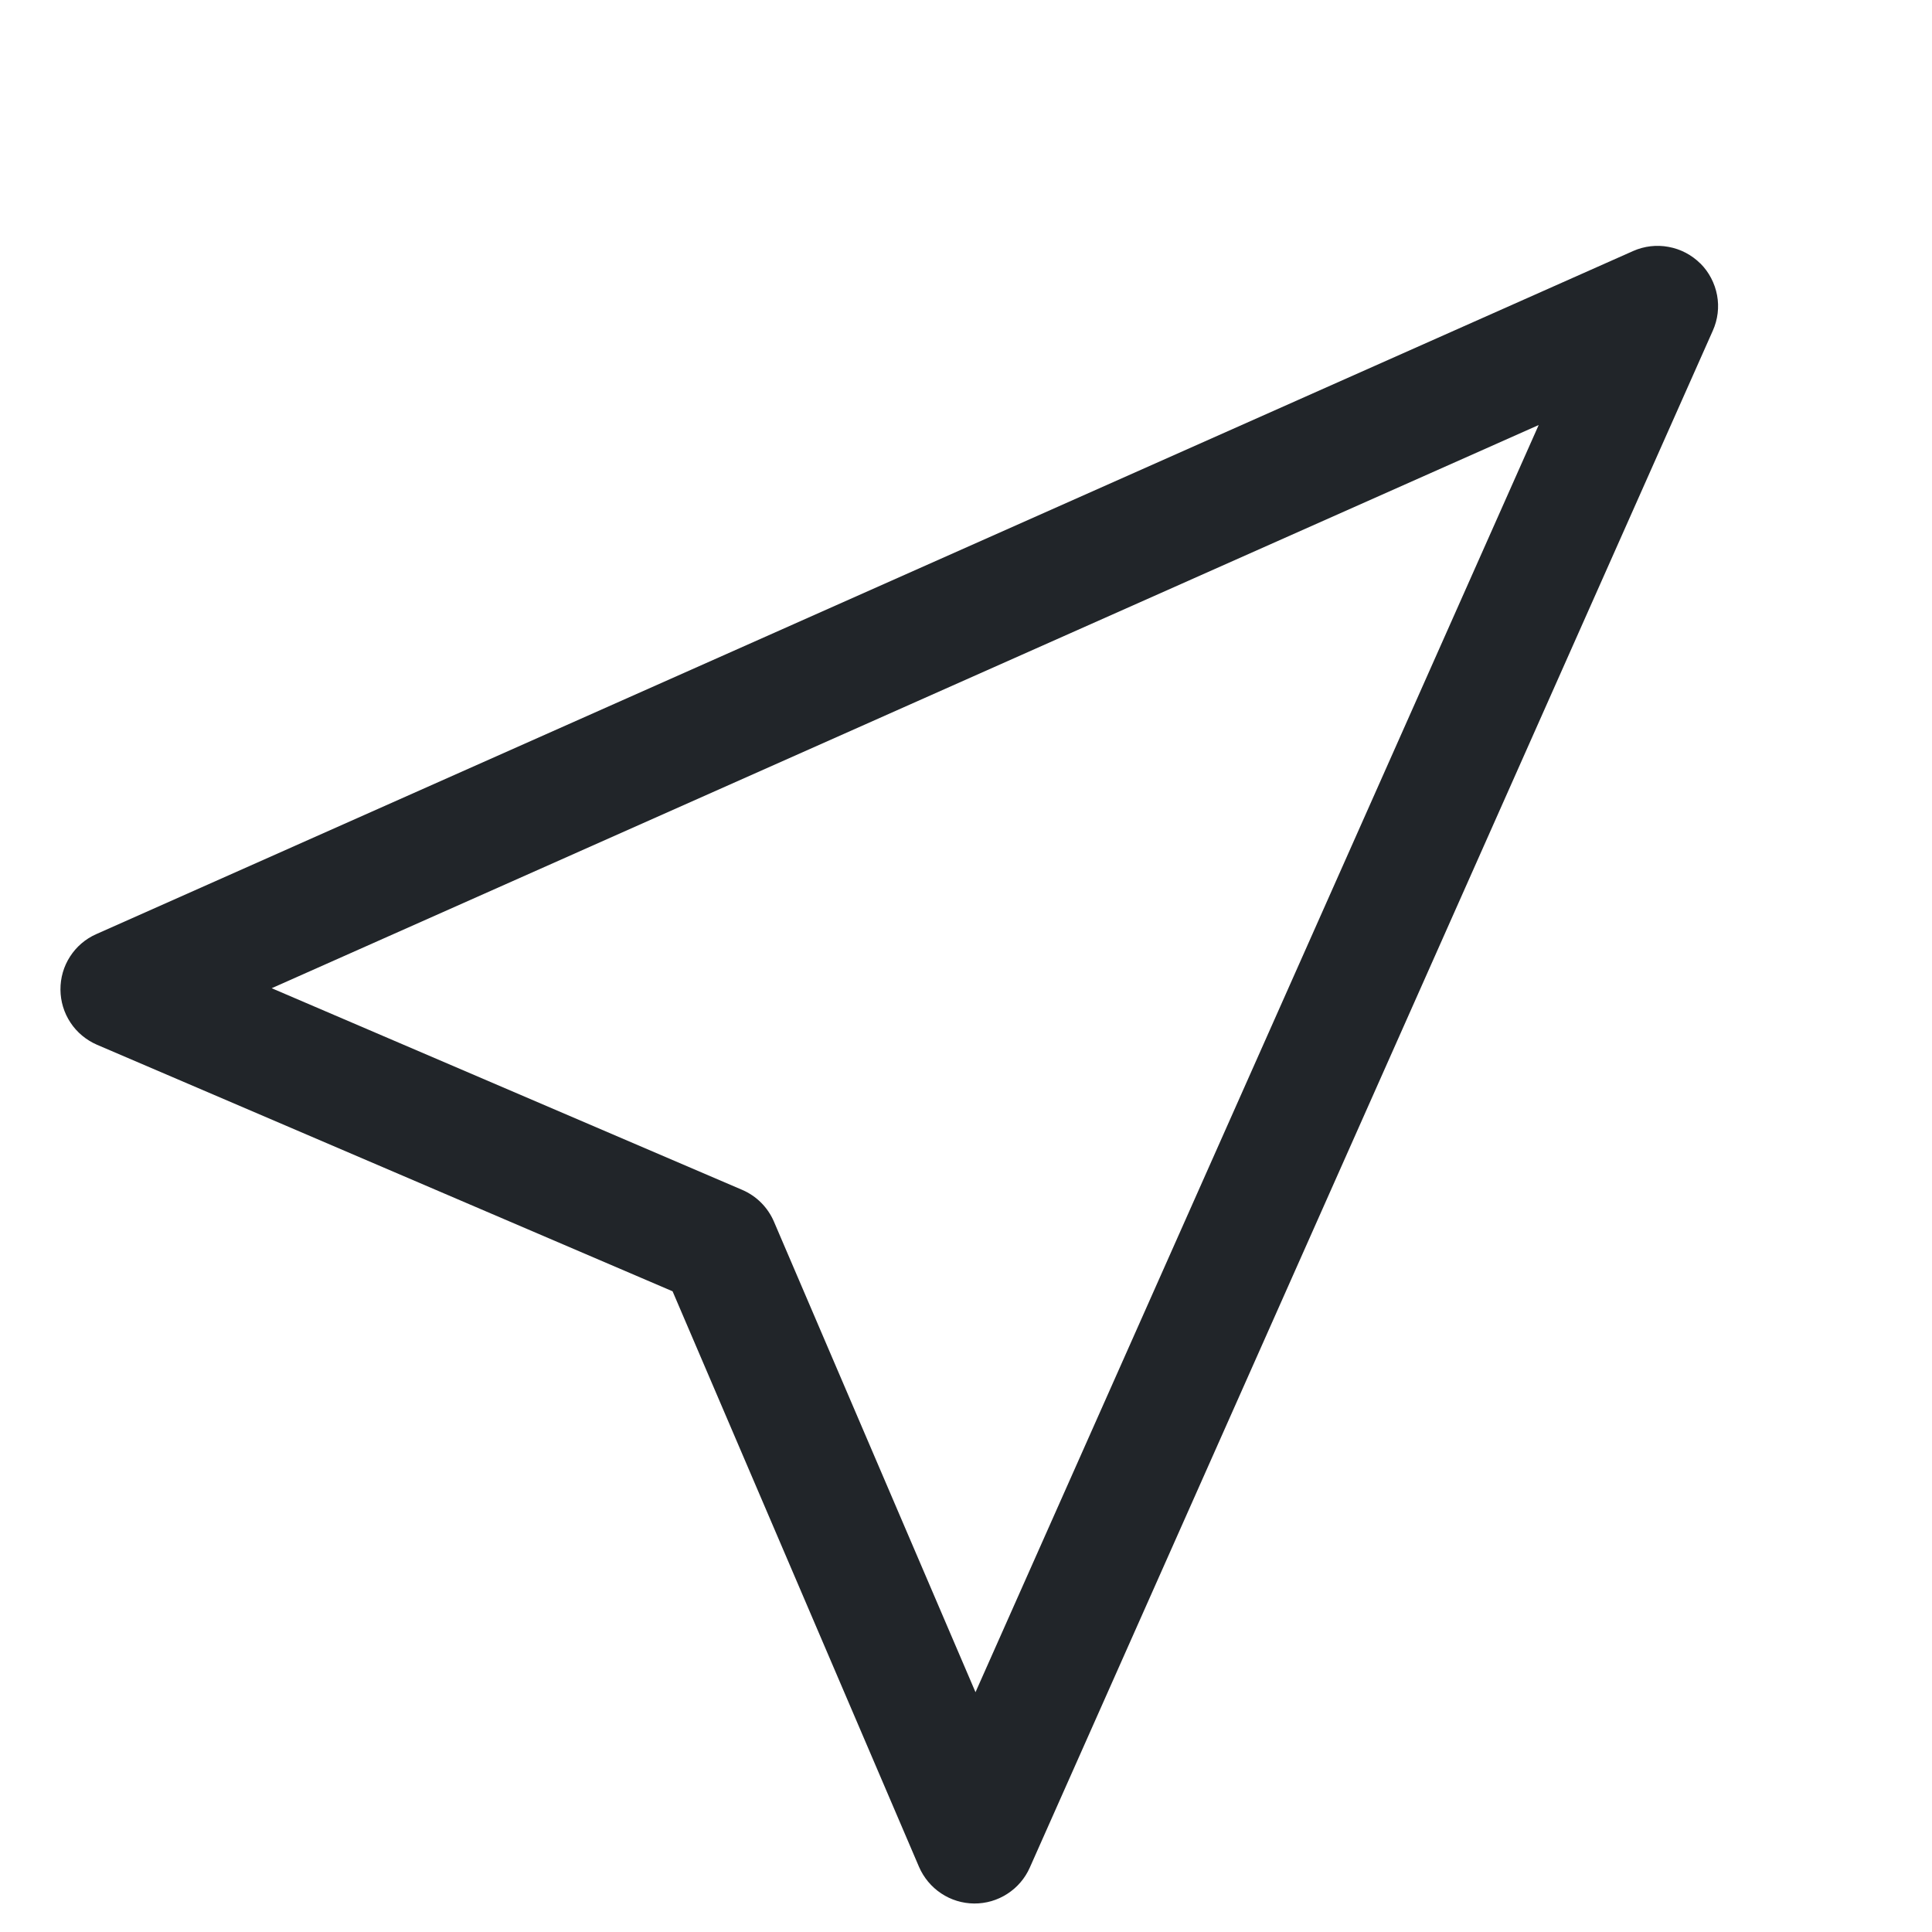
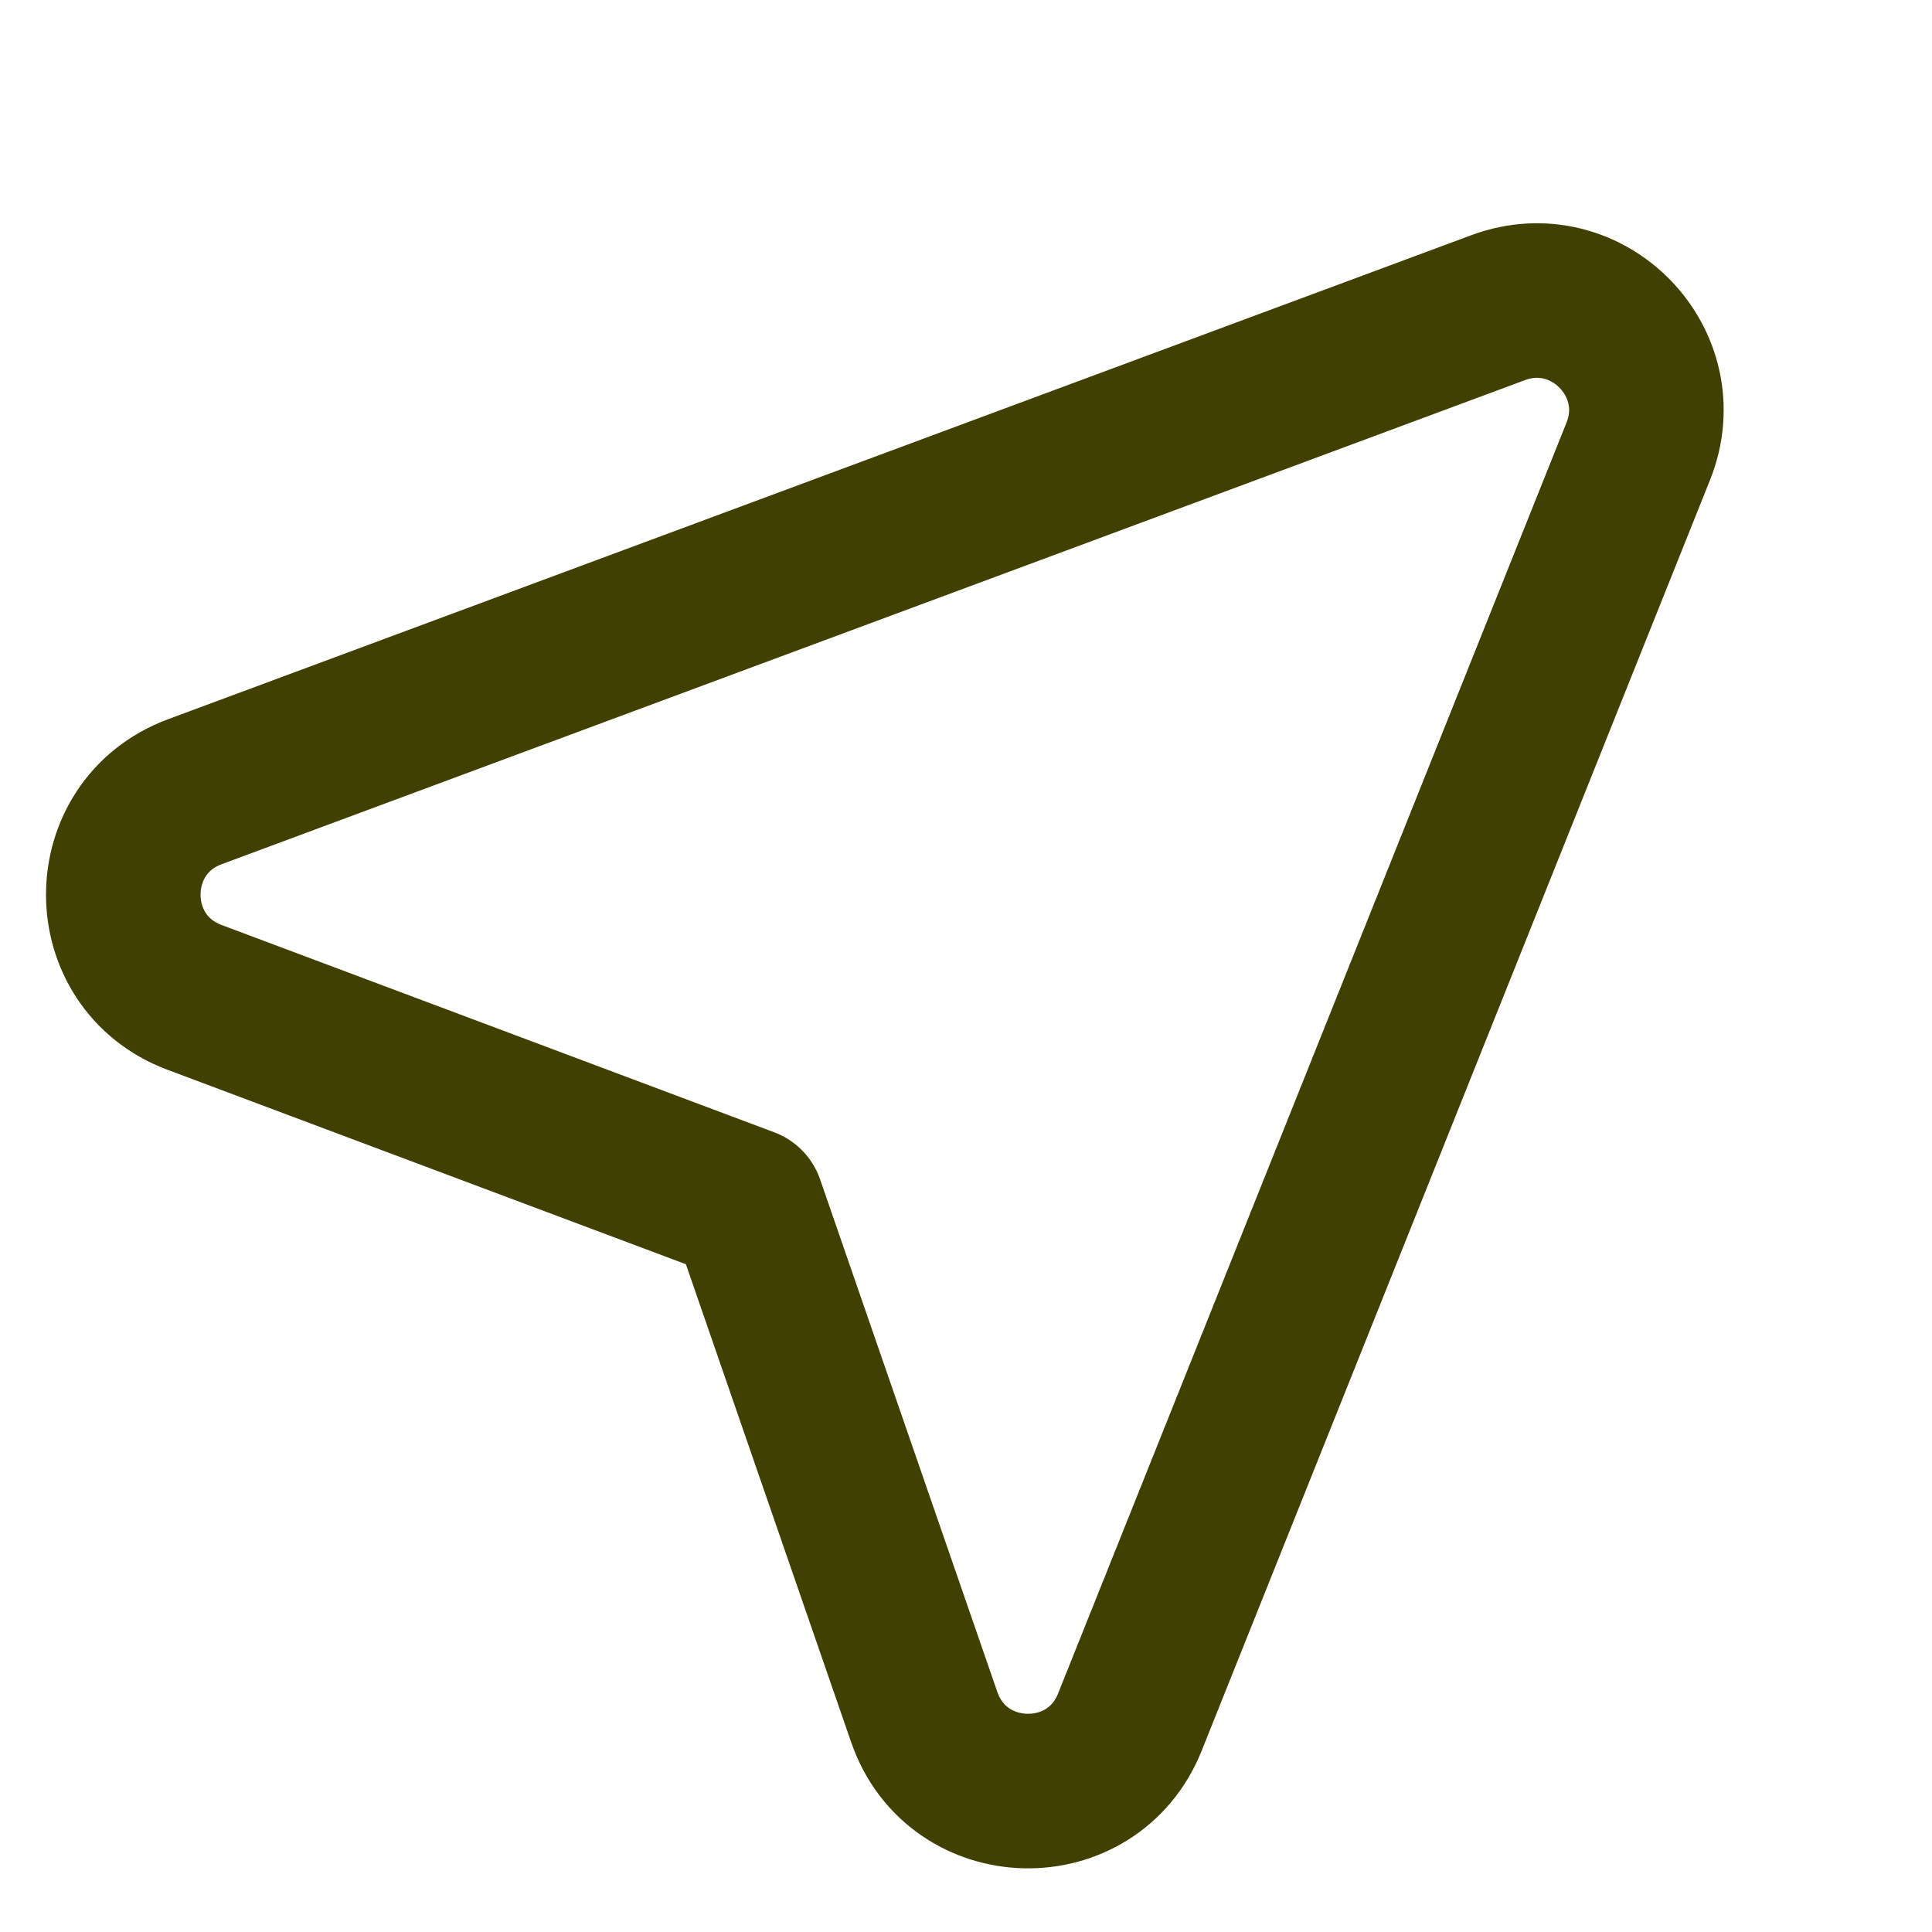
- <svg xmlns="http://www.w3.org/2000/svg" width="24" height="24" viewBox="0 0 24 24" fill="none">
-   <path d="M21.123 3.273C21.23 3.38 21.302 3.518 21.33 3.667C21.358 3.816 21.339 3.97 21.277 4.108L12.792 23.201C12.733 23.334 12.636 23.447 12.513 23.526C12.39 23.606 12.247 23.647 12.101 23.646C11.955 23.645 11.812 23.601 11.691 23.52C11.569 23.439 11.474 23.324 11.416 23.19L8.355 16.041L1.204 12.978C1.071 12.92 0.956 12.825 0.876 12.704C0.795 12.582 0.752 12.44 0.751 12.294C0.75 12.148 0.791 12.005 0.87 11.883C0.949 11.76 1.062 11.663 1.196 11.604L20.288 3.118C20.426 3.057 20.58 3.039 20.728 3.067C20.877 3.094 21.014 3.166 21.122 3.273H21.123ZM3.375 12.276L9.22 14.781C9.397 14.857 9.538 14.998 9.614 15.175L12.118 21.021L19.114 5.28L3.375 12.276Z" fill="#212529" />
+ <svg xmlns="http://www.w3.org/2000/svg" width="25" height="25" viewBox="0 0 25 25" fill="none">
+   <path d="M9.667 15.588L11.96 22.22C12.39 23.463 14.133 23.505 14.621 22.283L21.199 5.84C21.657 4.697 20.541 3.552 19.386 3.981L2.521 10.245C1.289 10.703 1.286 12.445 2.517 12.906L9.667 15.588Z" stroke="#404000" stroke-width="2" stroke-linecap="round" stroke-linejoin="round" />
</svg>
